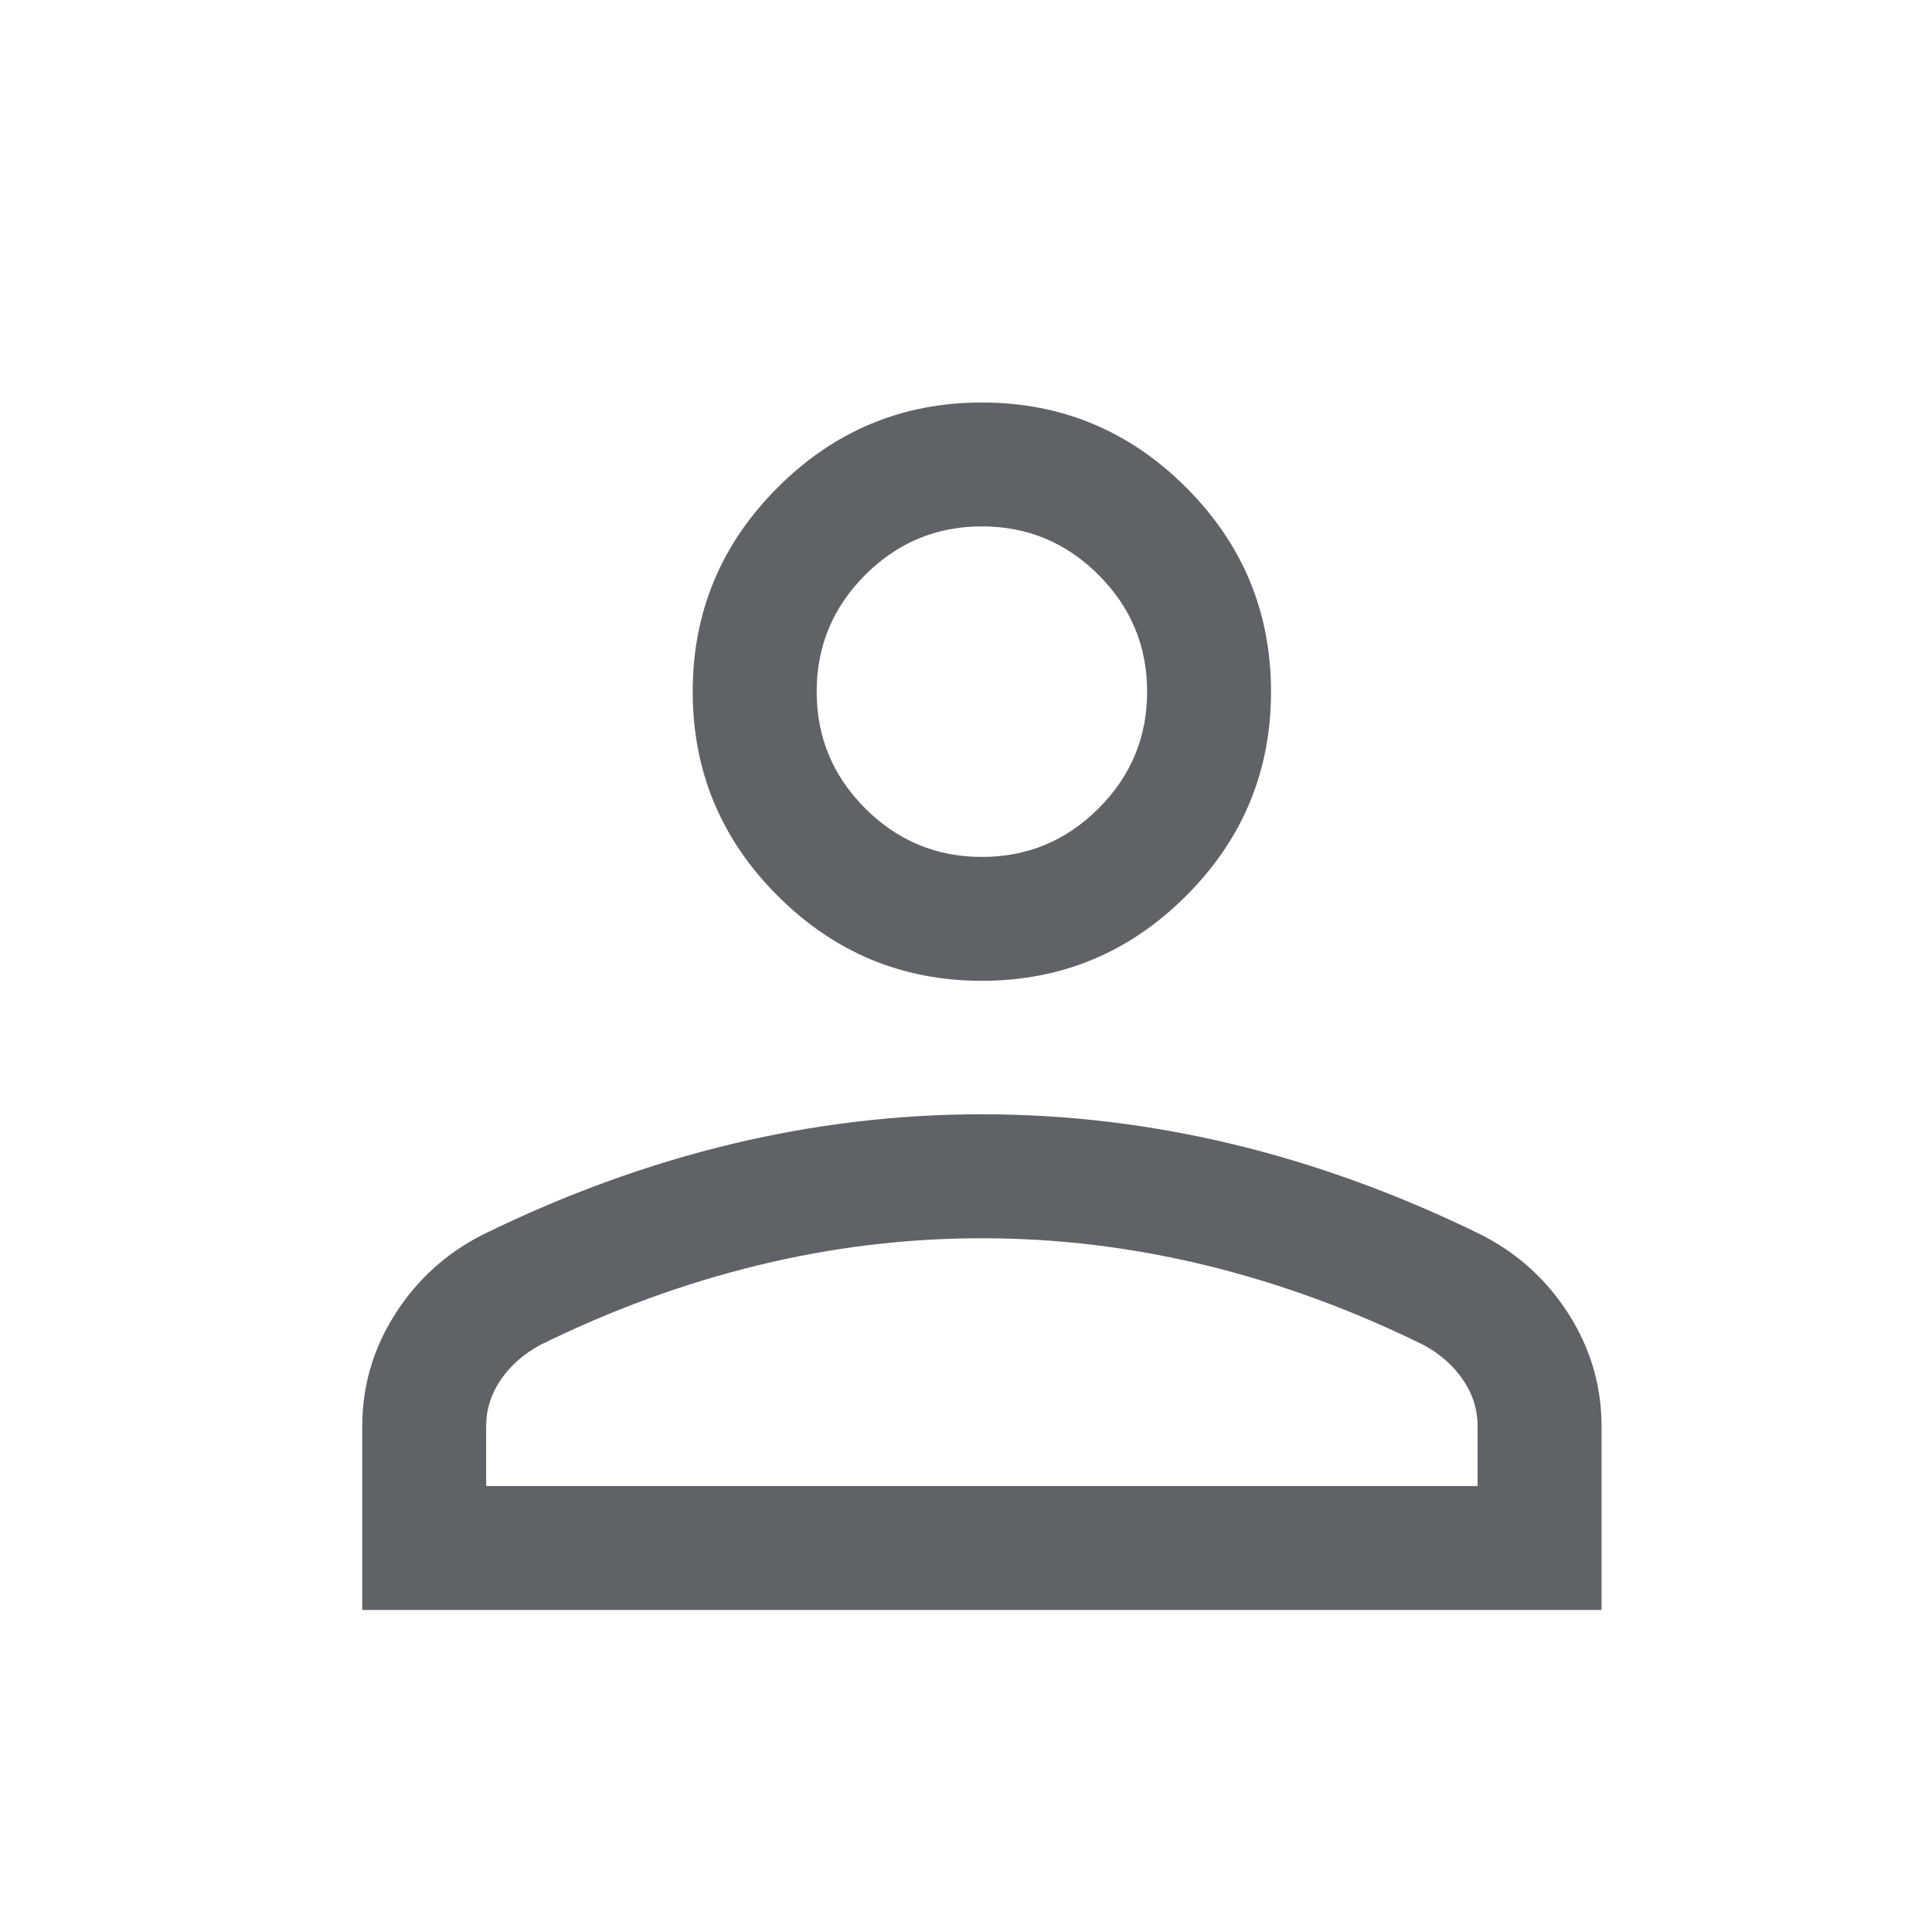
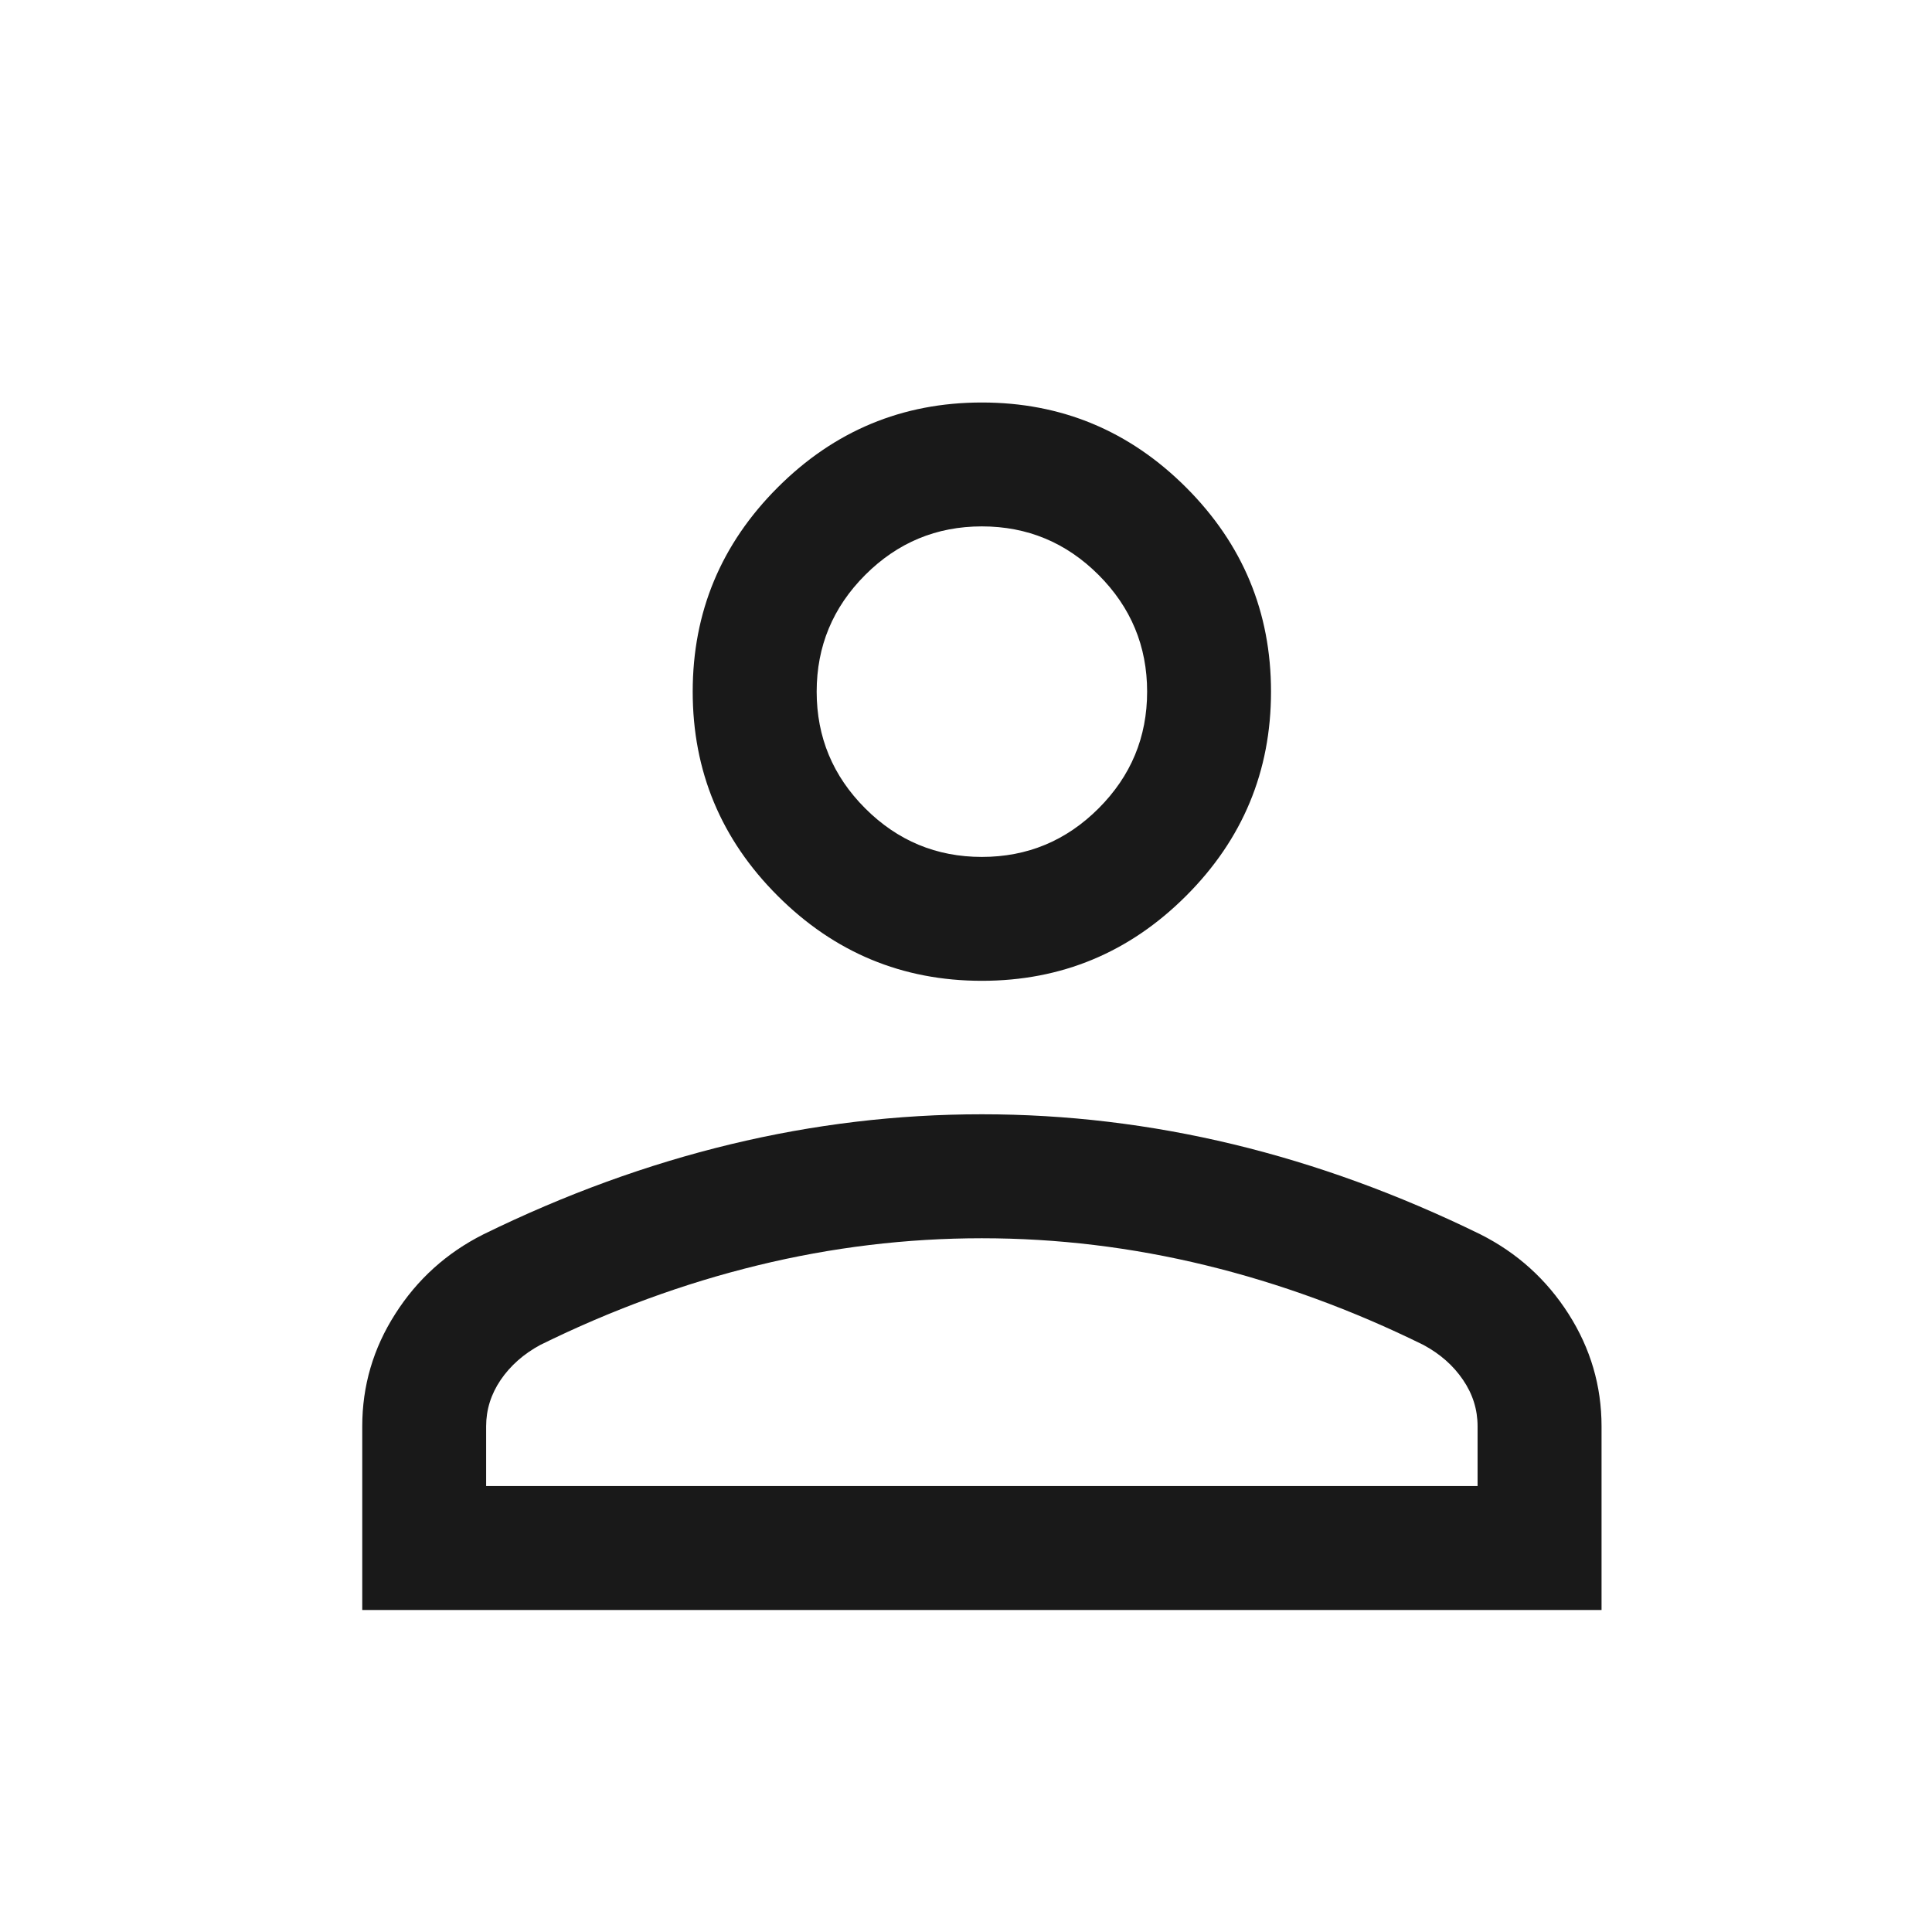
<svg xmlns="http://www.w3.org/2000/svg" width="24" height="24" viewBox="0 0 24 24" fill="none">
-   <path d="M12.197 12.184C11.21 12.184 10.364 11.832 9.661 11.129C8.957 10.426 8.605 9.58 8.605 8.592C8.605 7.604 8.957 6.759 9.661 6.055C10.364 5.352 11.21 5 12.197 5C13.185 5 14.031 5.352 14.734 6.055C15.438 6.759 15.789 7.604 15.789 8.592C15.789 9.58 15.438 10.426 14.734 11.129C14.031 11.832 13.185 12.184 12.197 12.184ZM4.5 20V17.718C4.5 17.216 4.636 16.75 4.91 16.322C5.182 15.894 5.547 15.564 6.004 15.334C7.018 14.837 8.042 14.464 9.074 14.215C10.106 13.966 11.147 13.842 12.197 13.842C13.247 13.842 14.288 13.966 15.321 14.215C16.353 14.464 17.376 14.837 18.391 15.334C18.847 15.564 19.212 15.894 19.485 16.322C19.758 16.75 19.895 17.216 19.895 17.718V20H4.5ZM6.039 18.46H18.355V17.718C18.355 17.51 18.295 17.318 18.174 17.141C18.054 16.964 17.891 16.82 17.684 16.708C16.8 16.272 15.898 15.942 14.979 15.718C14.06 15.494 13.133 15.382 12.197 15.382C11.262 15.382 10.334 15.494 9.415 15.718C8.496 15.942 7.595 16.272 6.71 16.708C6.504 16.82 6.341 16.964 6.22 17.141C6.1 17.318 6.039 17.51 6.039 17.718V18.46ZM12.197 10.645C12.762 10.645 13.245 10.444 13.647 10.042C14.049 9.64 14.25 9.157 14.25 8.592C14.25 8.028 14.049 7.544 13.647 7.142C13.245 6.74 12.762 6.539 12.197 6.539C11.633 6.539 11.15 6.74 10.748 7.142C10.346 7.544 10.145 8.028 10.145 8.592C10.145 9.157 10.346 9.64 10.748 10.042C11.15 10.444 11.633 10.645 12.197 10.645Z" fill="#5F6368" />
+   <path d="M12.197 12.184C11.21 12.184 10.364 11.832 9.661 11.129C8.957 10.426 8.605 9.58 8.605 8.592C8.605 7.604 8.957 6.759 9.661 6.055C10.364 5.352 11.21 5 12.197 5C13.185 5 14.031 5.352 14.734 6.055C15.438 6.759 15.789 7.604 15.789 8.592C15.789 9.58 15.438 10.426 14.734 11.129C14.031 11.832 13.185 12.184 12.197 12.184ZM4.5 20V17.718C4.5 17.216 4.636 16.75 4.91 16.322C5.182 15.894 5.547 15.564 6.004 15.334C7.018 14.837 8.042 14.464 9.074 14.215C10.106 13.966 11.147 13.842 12.197 13.842C13.247 13.842 14.288 13.966 15.321 14.215C16.353 14.464 17.376 14.837 18.391 15.334C18.847 15.564 19.212 15.894 19.485 16.322C19.758 16.75 19.895 17.216 19.895 17.718V20H4.5ZM6.039 18.46H18.355V17.718C18.355 17.51 18.295 17.318 18.174 17.141C18.054 16.964 17.891 16.82 17.684 16.708C16.8 16.272 15.898 15.942 14.979 15.718C14.06 15.494 13.133 15.382 12.197 15.382C11.262 15.382 10.334 15.494 9.415 15.718C8.496 15.942 7.595 16.272 6.71 16.708C6.504 16.82 6.341 16.964 6.22 17.141C6.1 17.318 6.039 17.51 6.039 17.718V18.46ZM12.197 10.645C12.762 10.645 13.245 10.444 13.647 10.042C14.049 9.64 14.25 9.157 14.25 8.592C14.25 8.028 14.049 7.544 13.647 7.142C13.245 6.74 12.762 6.539 12.197 6.539C11.633 6.539 11.15 6.74 10.748 7.142C10.346 7.544 10.145 8.028 10.145 8.592C10.145 9.157 10.346 9.64 10.748 10.042C11.15 10.444 11.633 10.645 12.197 10.645Z" fill="#191919" />
</svg>
